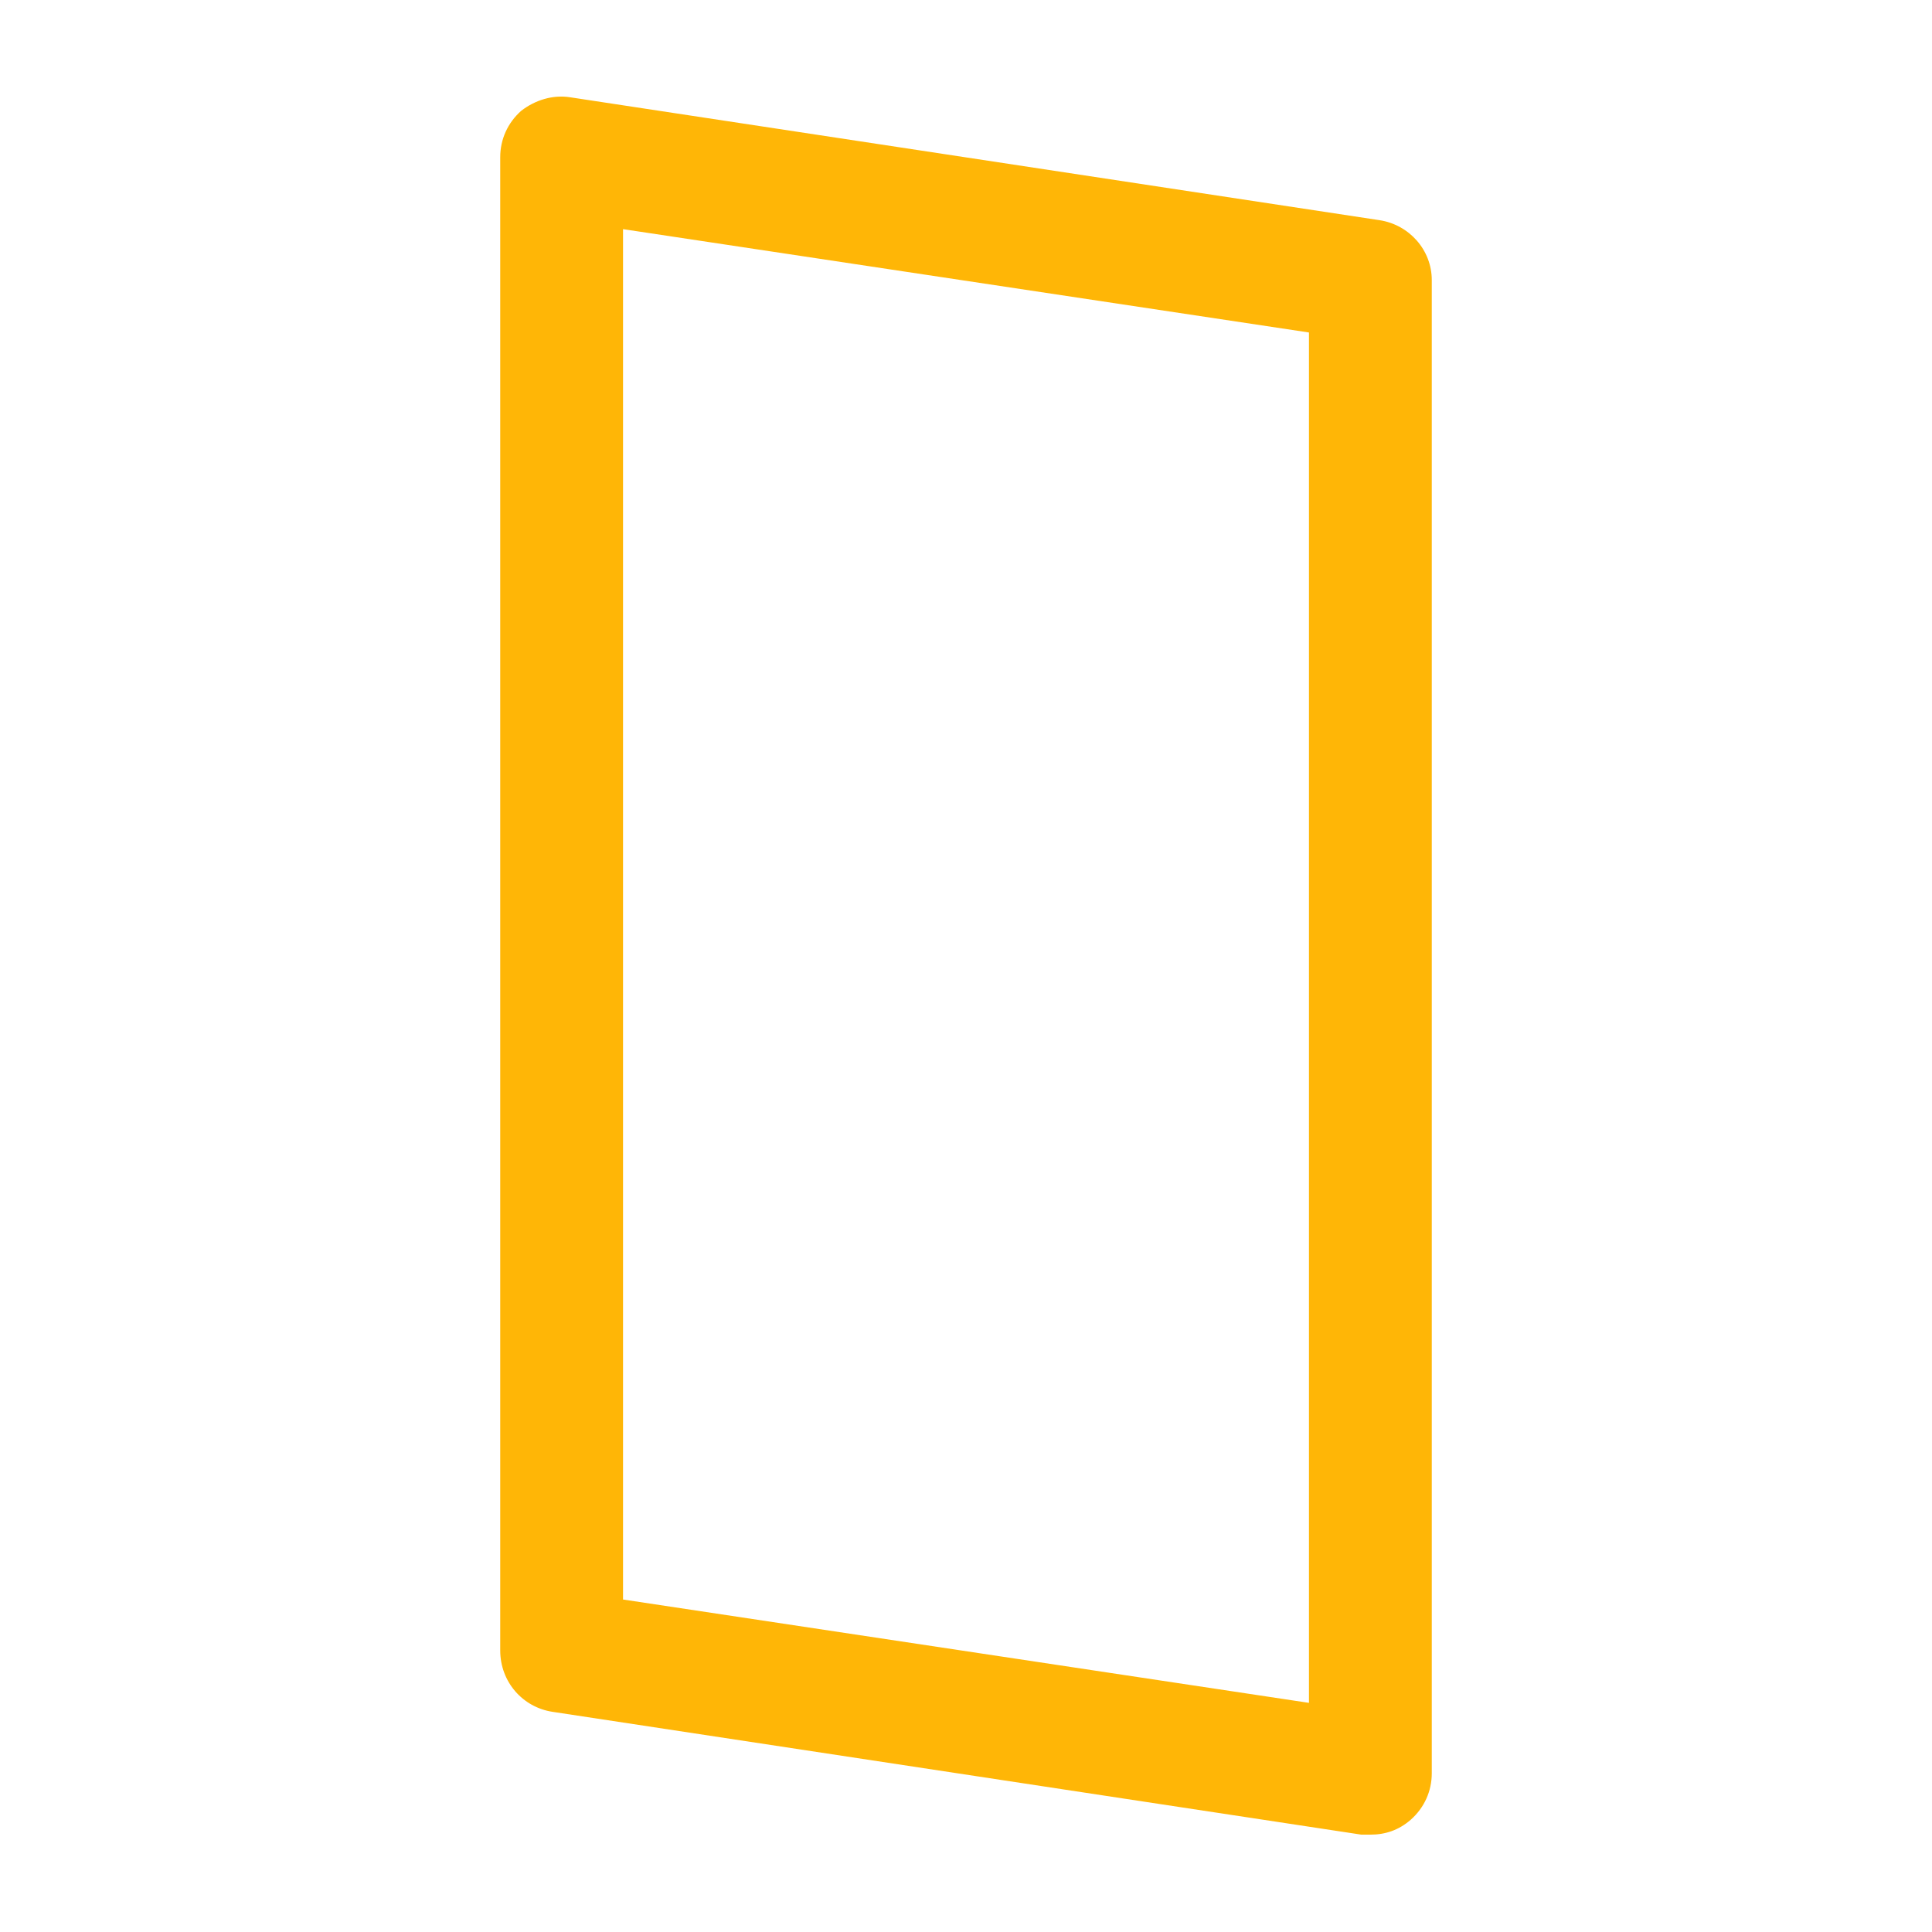
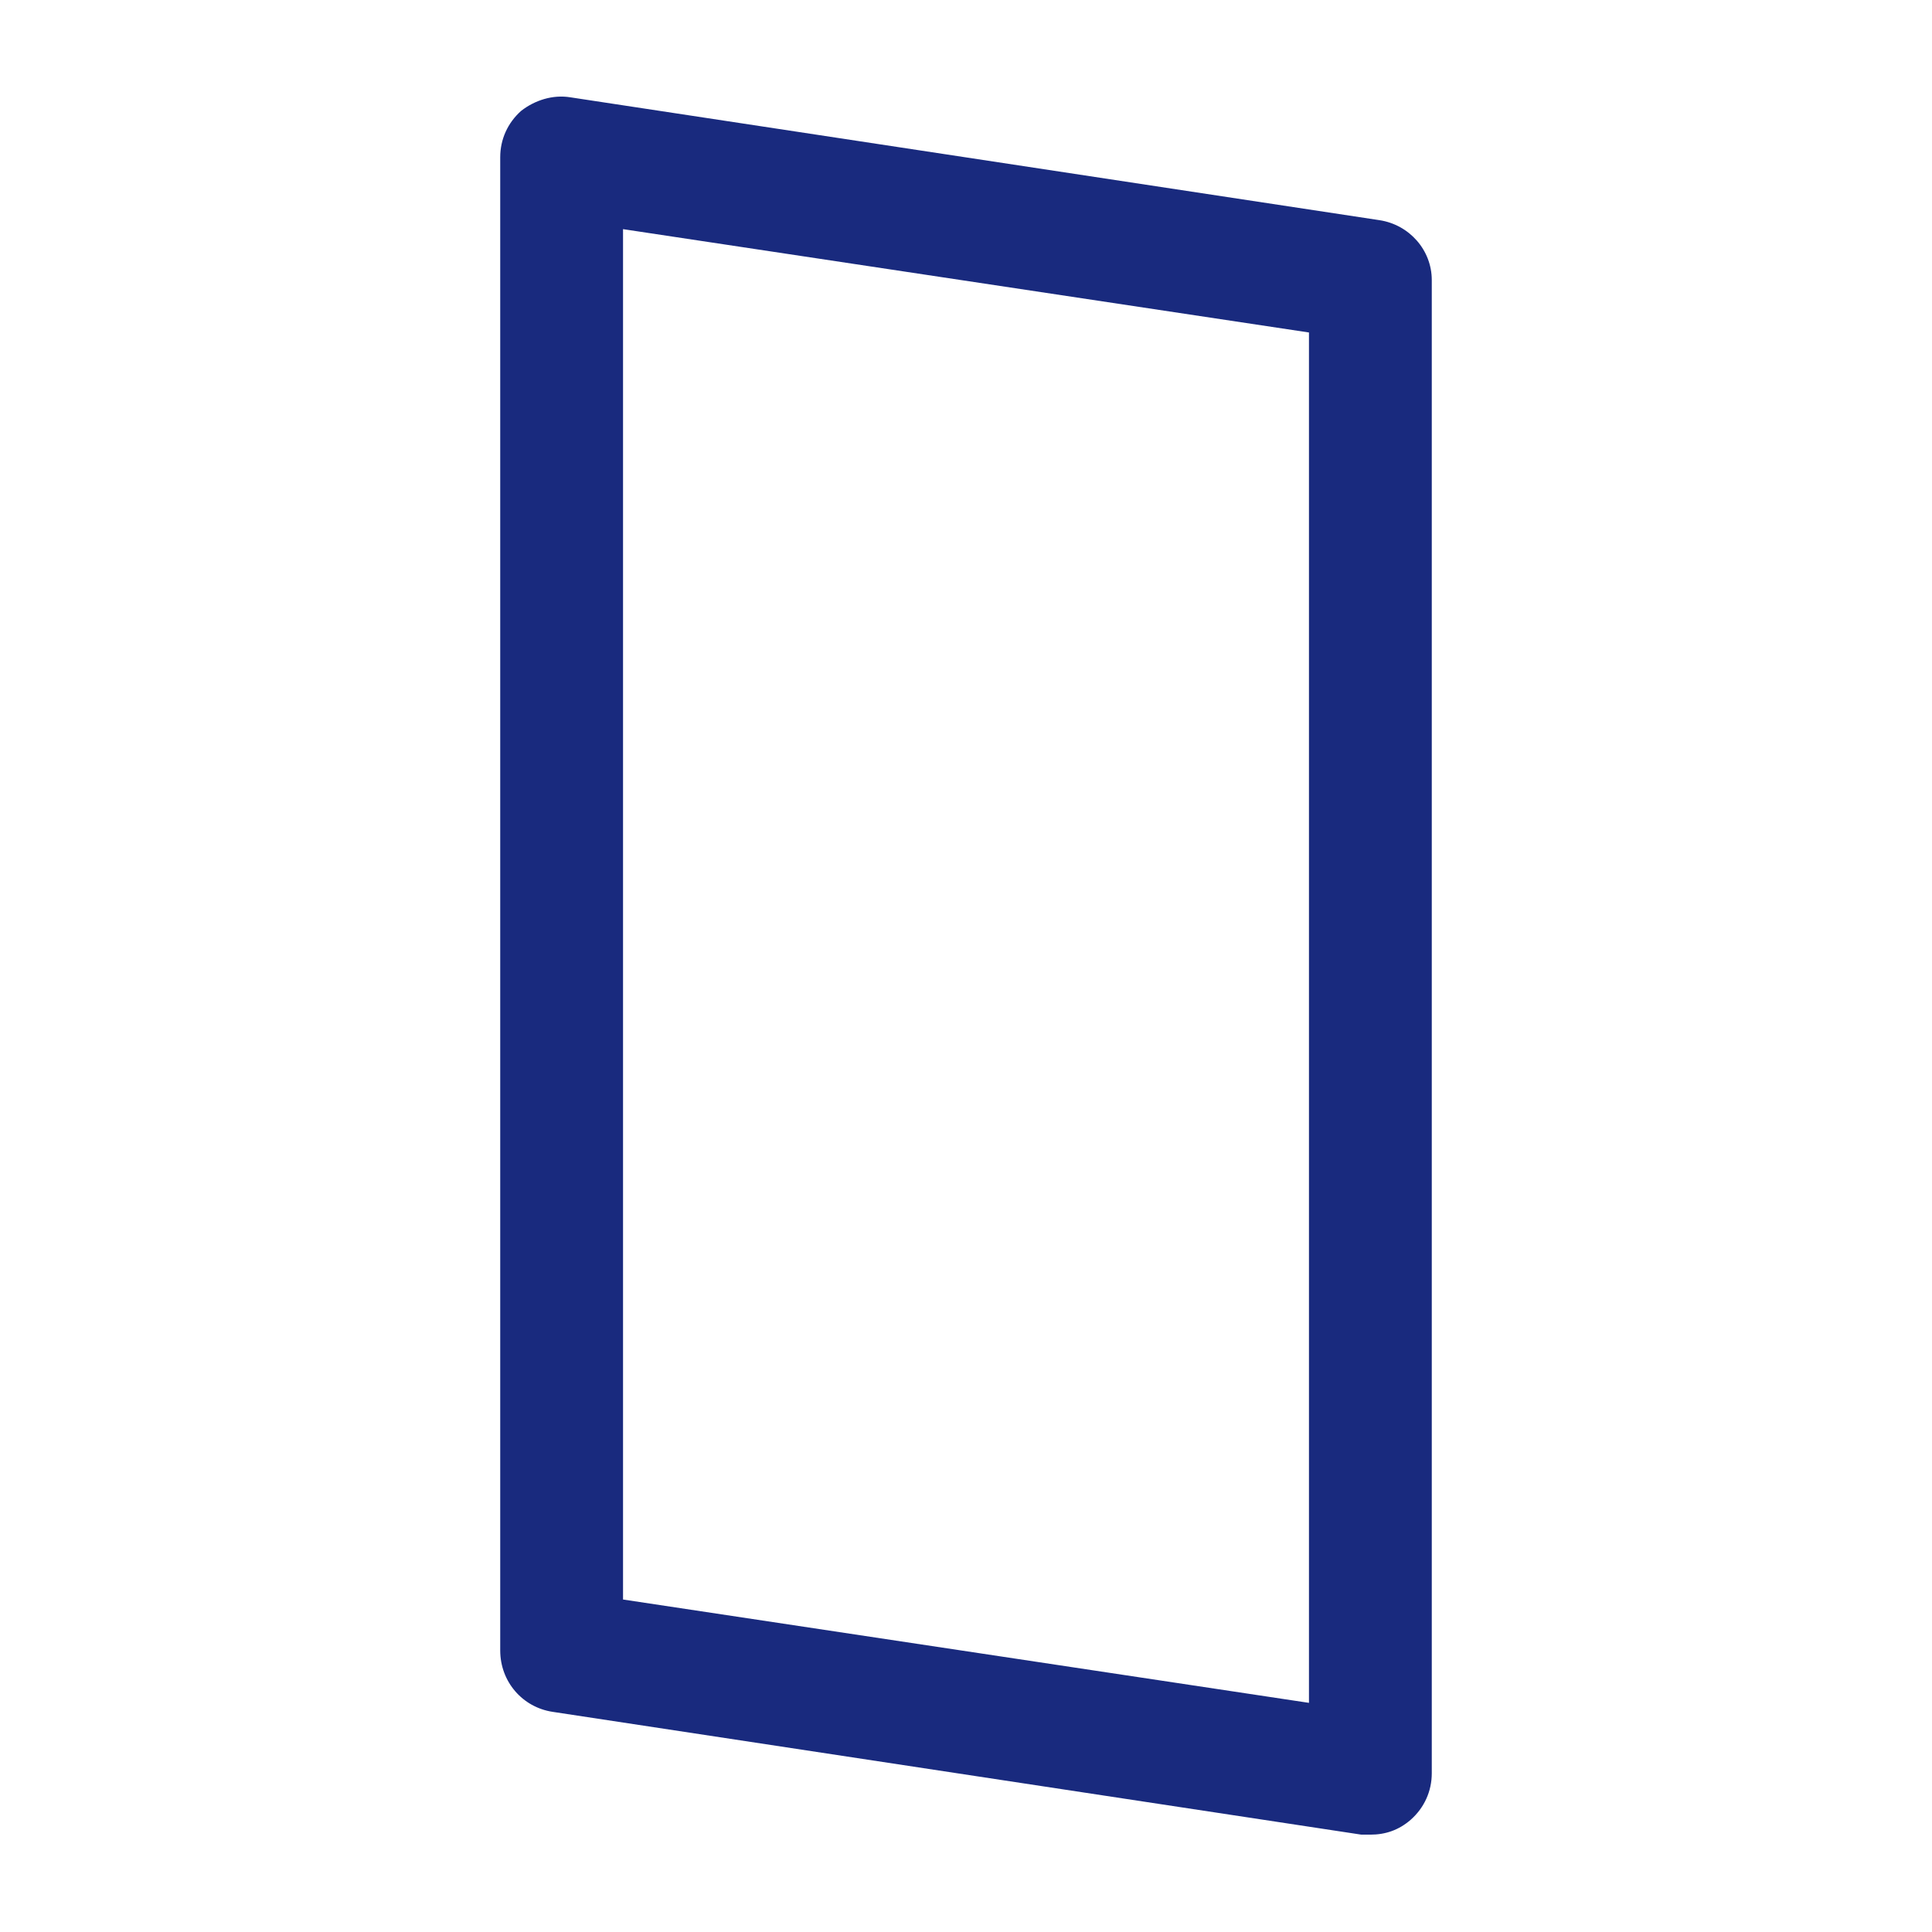
<svg xmlns="http://www.w3.org/2000/svg" version="1.1" viewBox="0 0 129 129" enable-background="new 0 0 129 129" width="512px" height="512px">
  <g>
-     <path d="m36.9,114.3l54,8.2c0.2,0 0.4,0 0.6,0 1,0 1.9-0.3 2.7-1 0.9-0.8 1.4-1.9 1.4-3.1v-99.7c0-2-1.5-3.7-3.5-4l-54-8.2c-1.2-0.2-2.4,0.2-3.3,0.9-0.9,0.8-1.4,1.9-1.4,3.1v99.7c-1.42109e-14,2.1 1.5,3.8 3.5,4.1zm4.7-99l45.8,6.9v91.5l-45.8-6.9v-91.5z" fill="#ffb606" />
+     <path d="m36.9,114.3l54,8.2c0.2,0 0.4,0 0.6,0 1,0 1.9-0.3 2.7-1 0.9-0.8 1.4-1.9 1.4-3.1v-99.7c0-2-1.5-3.7-3.5-4l-54-8.2c-1.2-0.2-2.4,0.2-3.3,0.9-0.9,0.8-1.4,1.9-1.4,3.1v99.7c-1.42109e-14,2.1 1.5,3.8 3.5,4.1zm4.7-99l45.8,6.9v91.5l-45.8-6.9v-91.5z" fill="#192a7e" />
  </g>
</svg>
